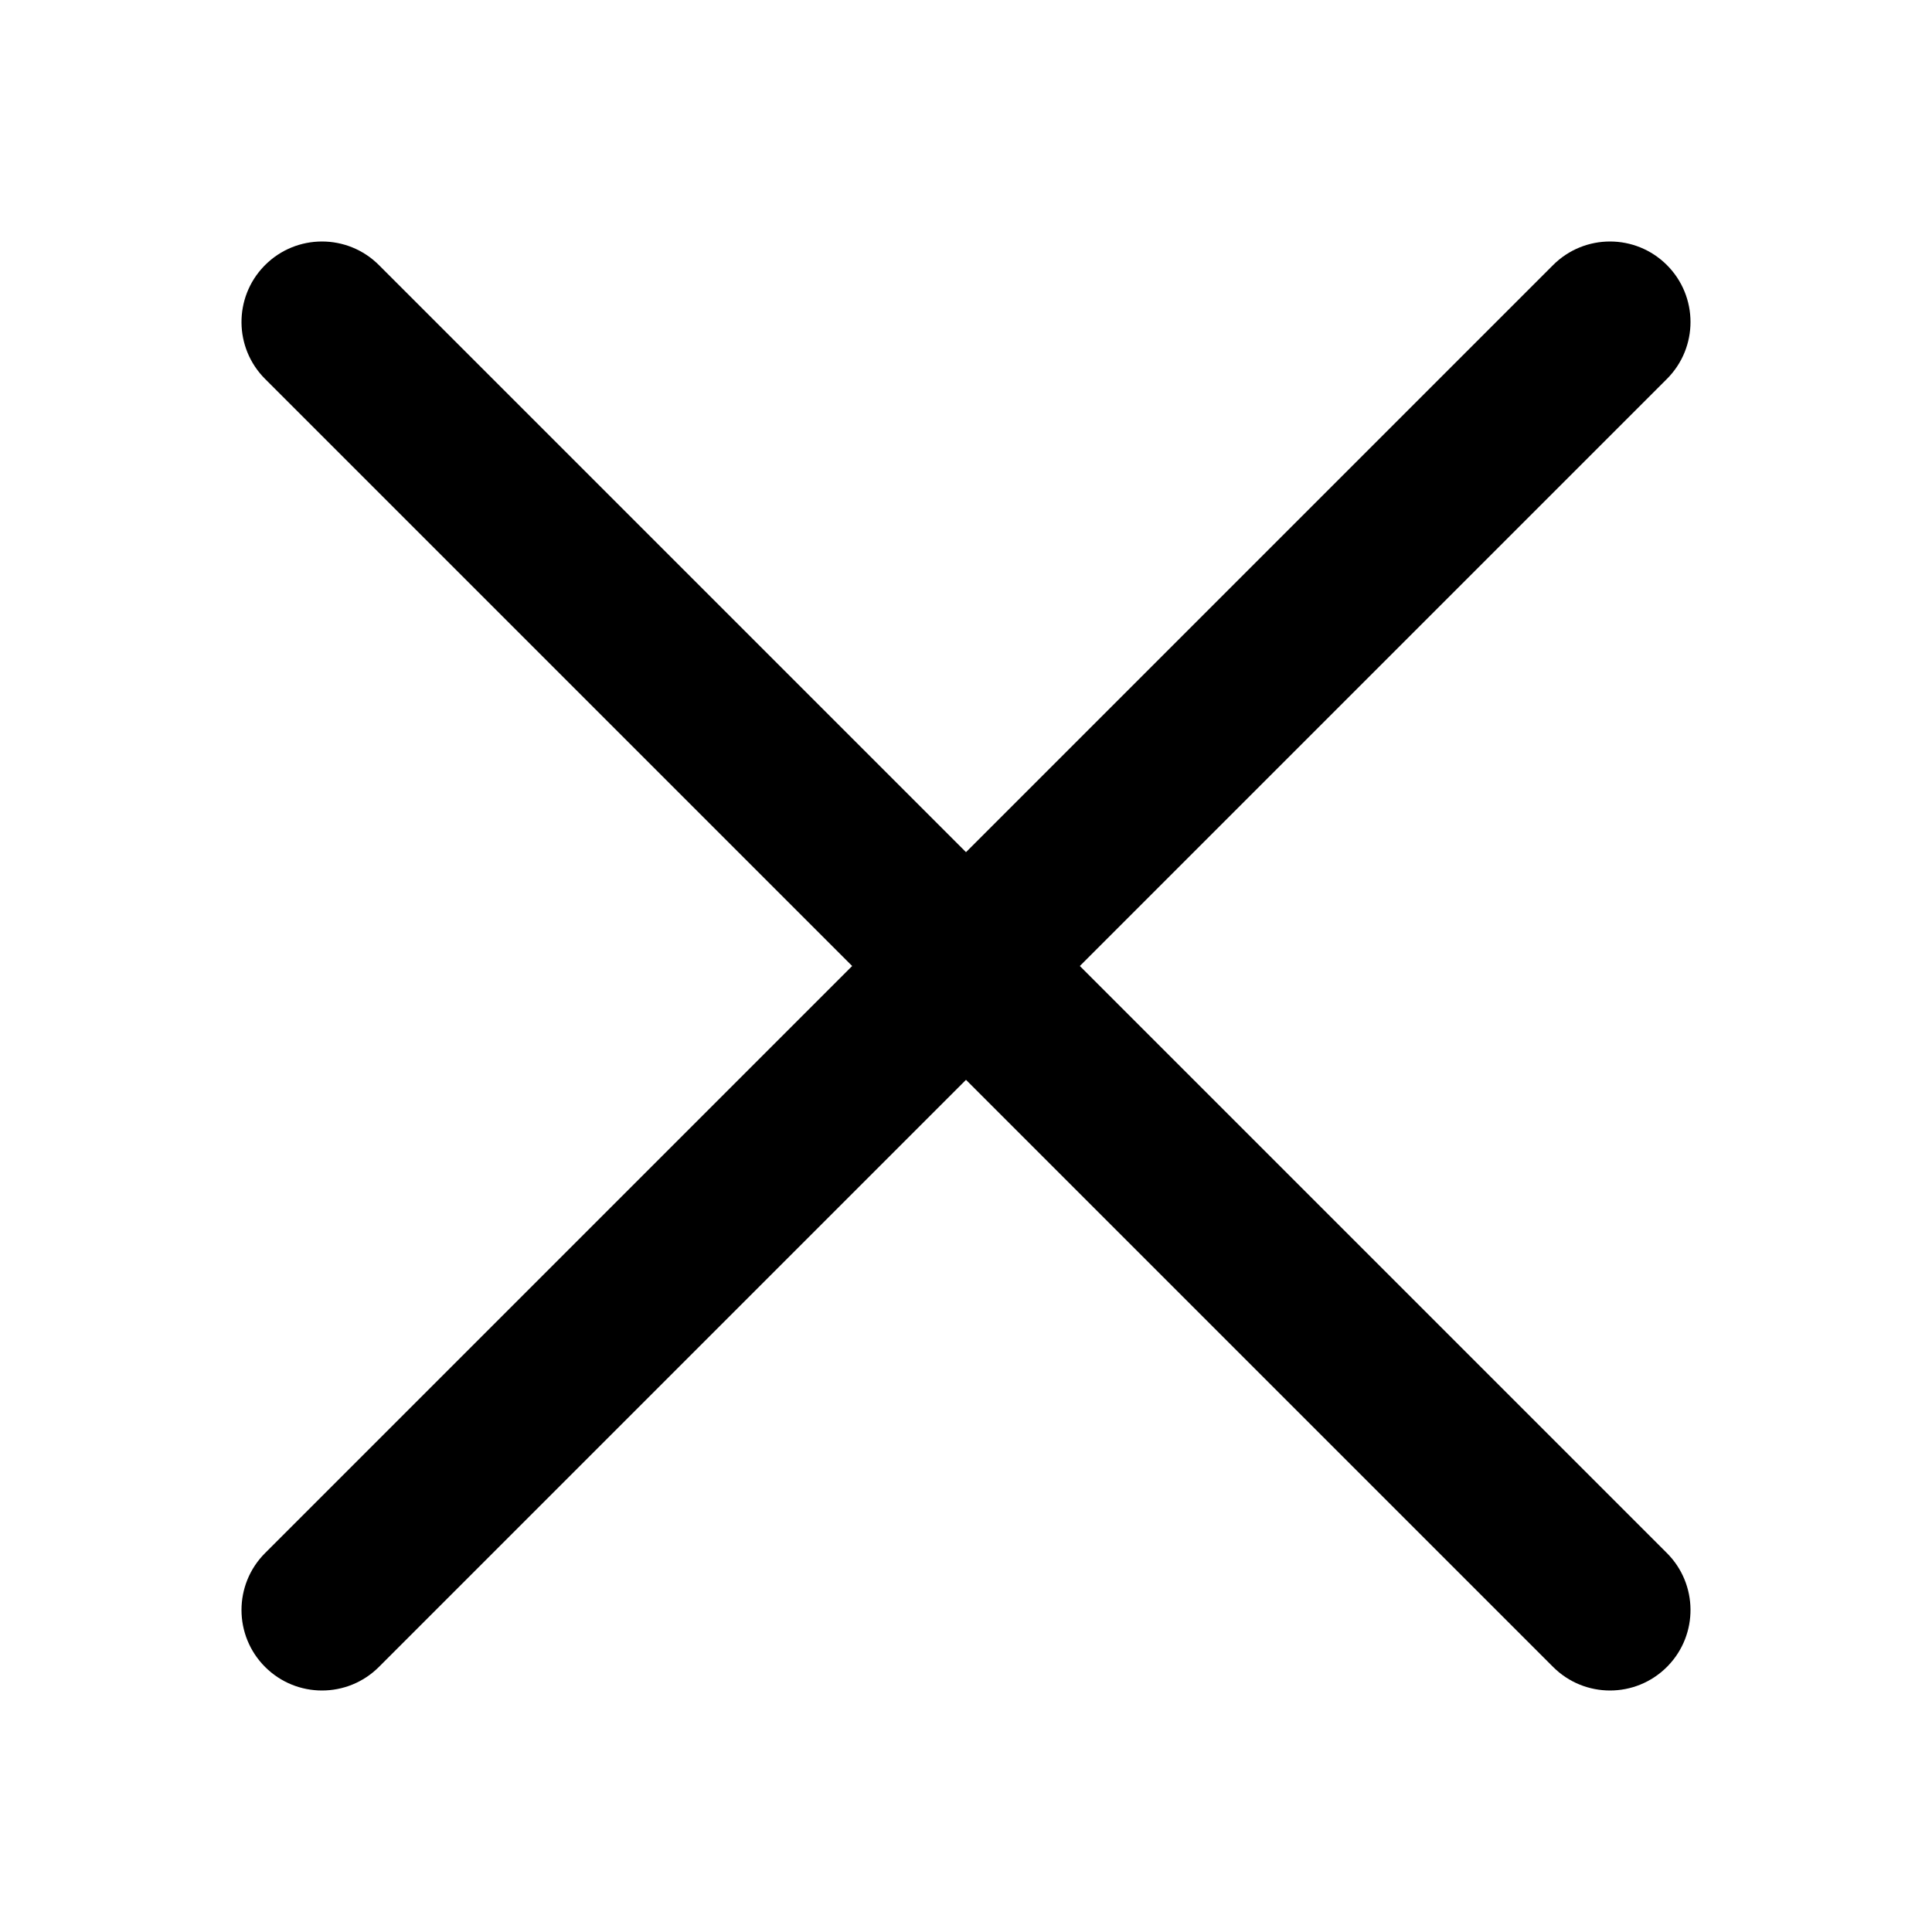
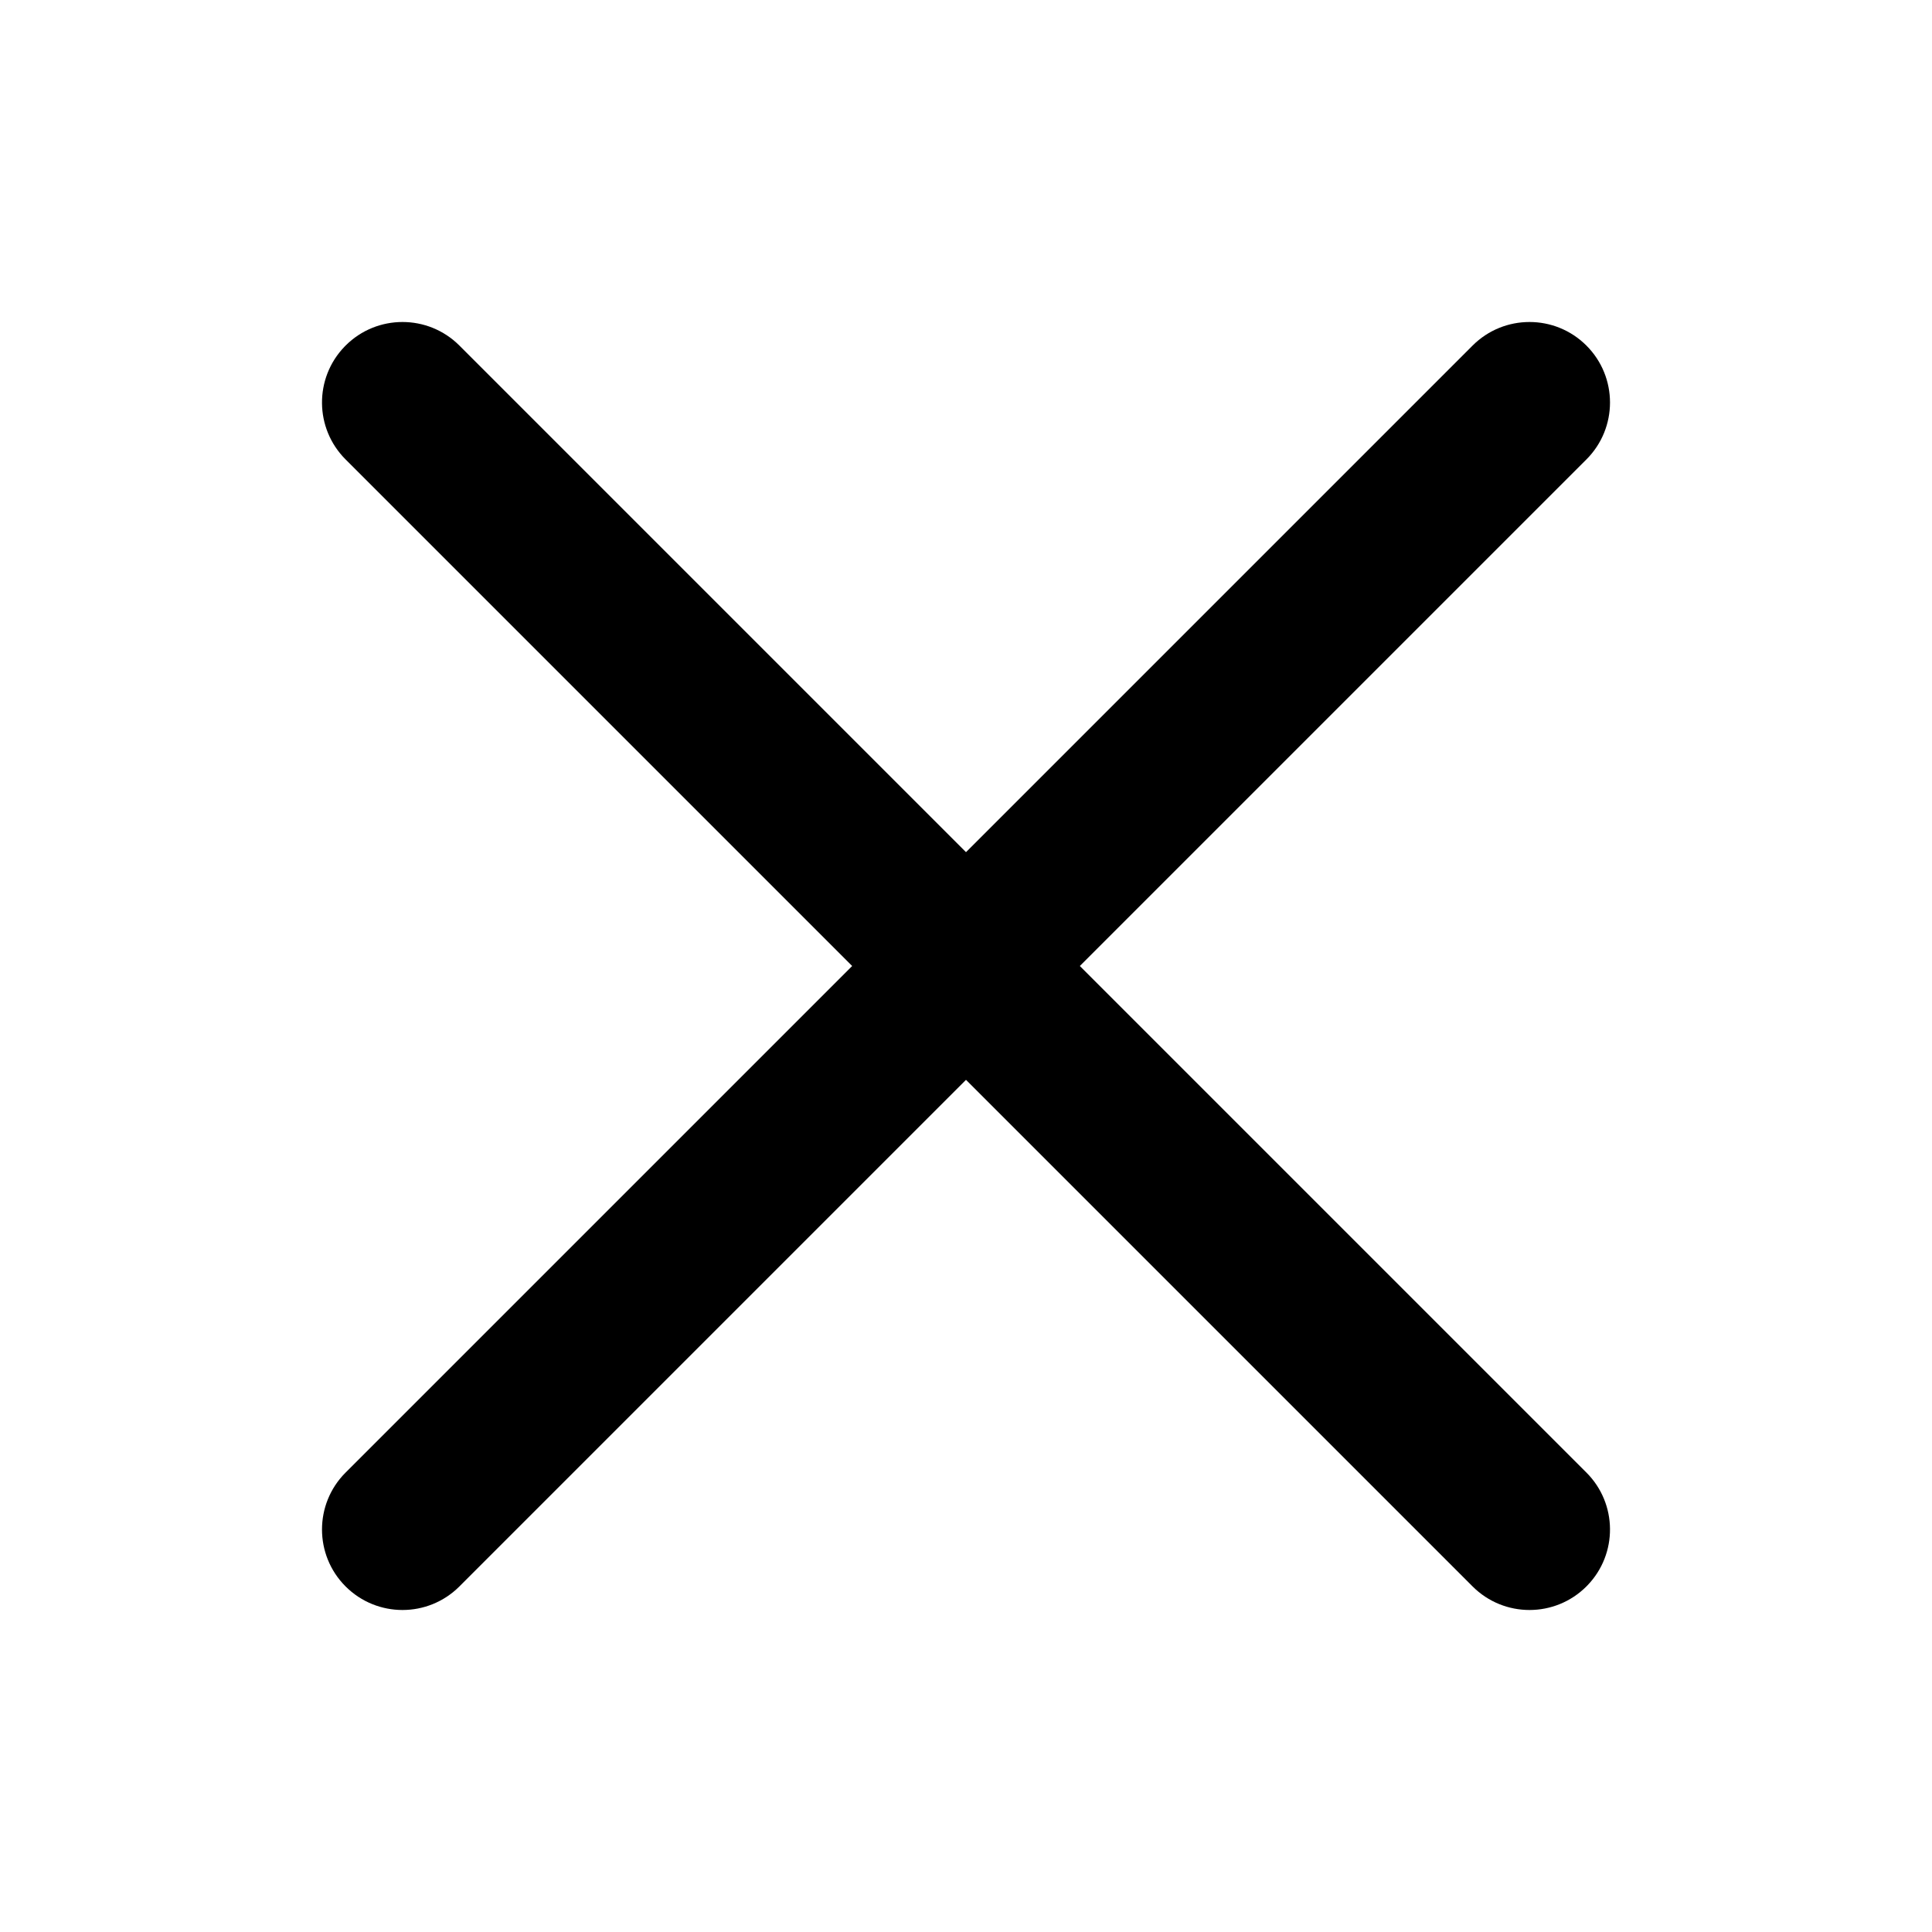
<svg xmlns="http://www.w3.org/2000/svg" viewBox="0 0 512 512">
-   <path fill-rule="evenodd" clip-rule="evenodd" d="M441.752 70.248C450.083 78.579 450.083 92.087 441.752 100.418L286.17 256L441.752 411.582C449.991 419.821 450.082 433.122 442.027 441.472L441.752 441.752C433.421 450.083 419.913 450.083 411.582 441.752L256 286.17L100.418 441.752C92.087 450.083 78.579 450.083 70.248 441.752C61.917 433.421 61.917 419.913 70.248 411.582L225.83 256L70.248 100.418C62.009 92.179 61.918 78.878 69.973 70.528L70.248 70.248C78.579 61.917 92.087 61.917 100.418 70.248L256 225.83L411.582 70.248C419.913 61.917 433.421 61.917 441.752 70.248Z" fill="black" />
+   <path fill-rule="evenodd" clip-rule="evenodd" d="M420.419 91.582C428.75 99.913 428.75 113.421 420.419 121.752L286.17 256L420.419 390.248C428.658 398.487 428.749 411.788 420.694 420.138L420.419 420.418C412.088 428.749 398.58 428.749 390.249 420.418L256 286.17L121.752 420.418C113.421 428.749 99.913 428.749 91.582 420.418C83.251 412.087 83.251 398.579 91.582 390.248L225.83 256L91.582 121.752C83.343 113.513 83.252 100.212 91.307 91.862L91.582 91.582C99.913 83.251 113.421 83.251 121.752 91.582L256 225.83L390.249 91.582C398.58 83.251 412.088 83.251 420.419 91.582Z" fill="black" />
</svg>
